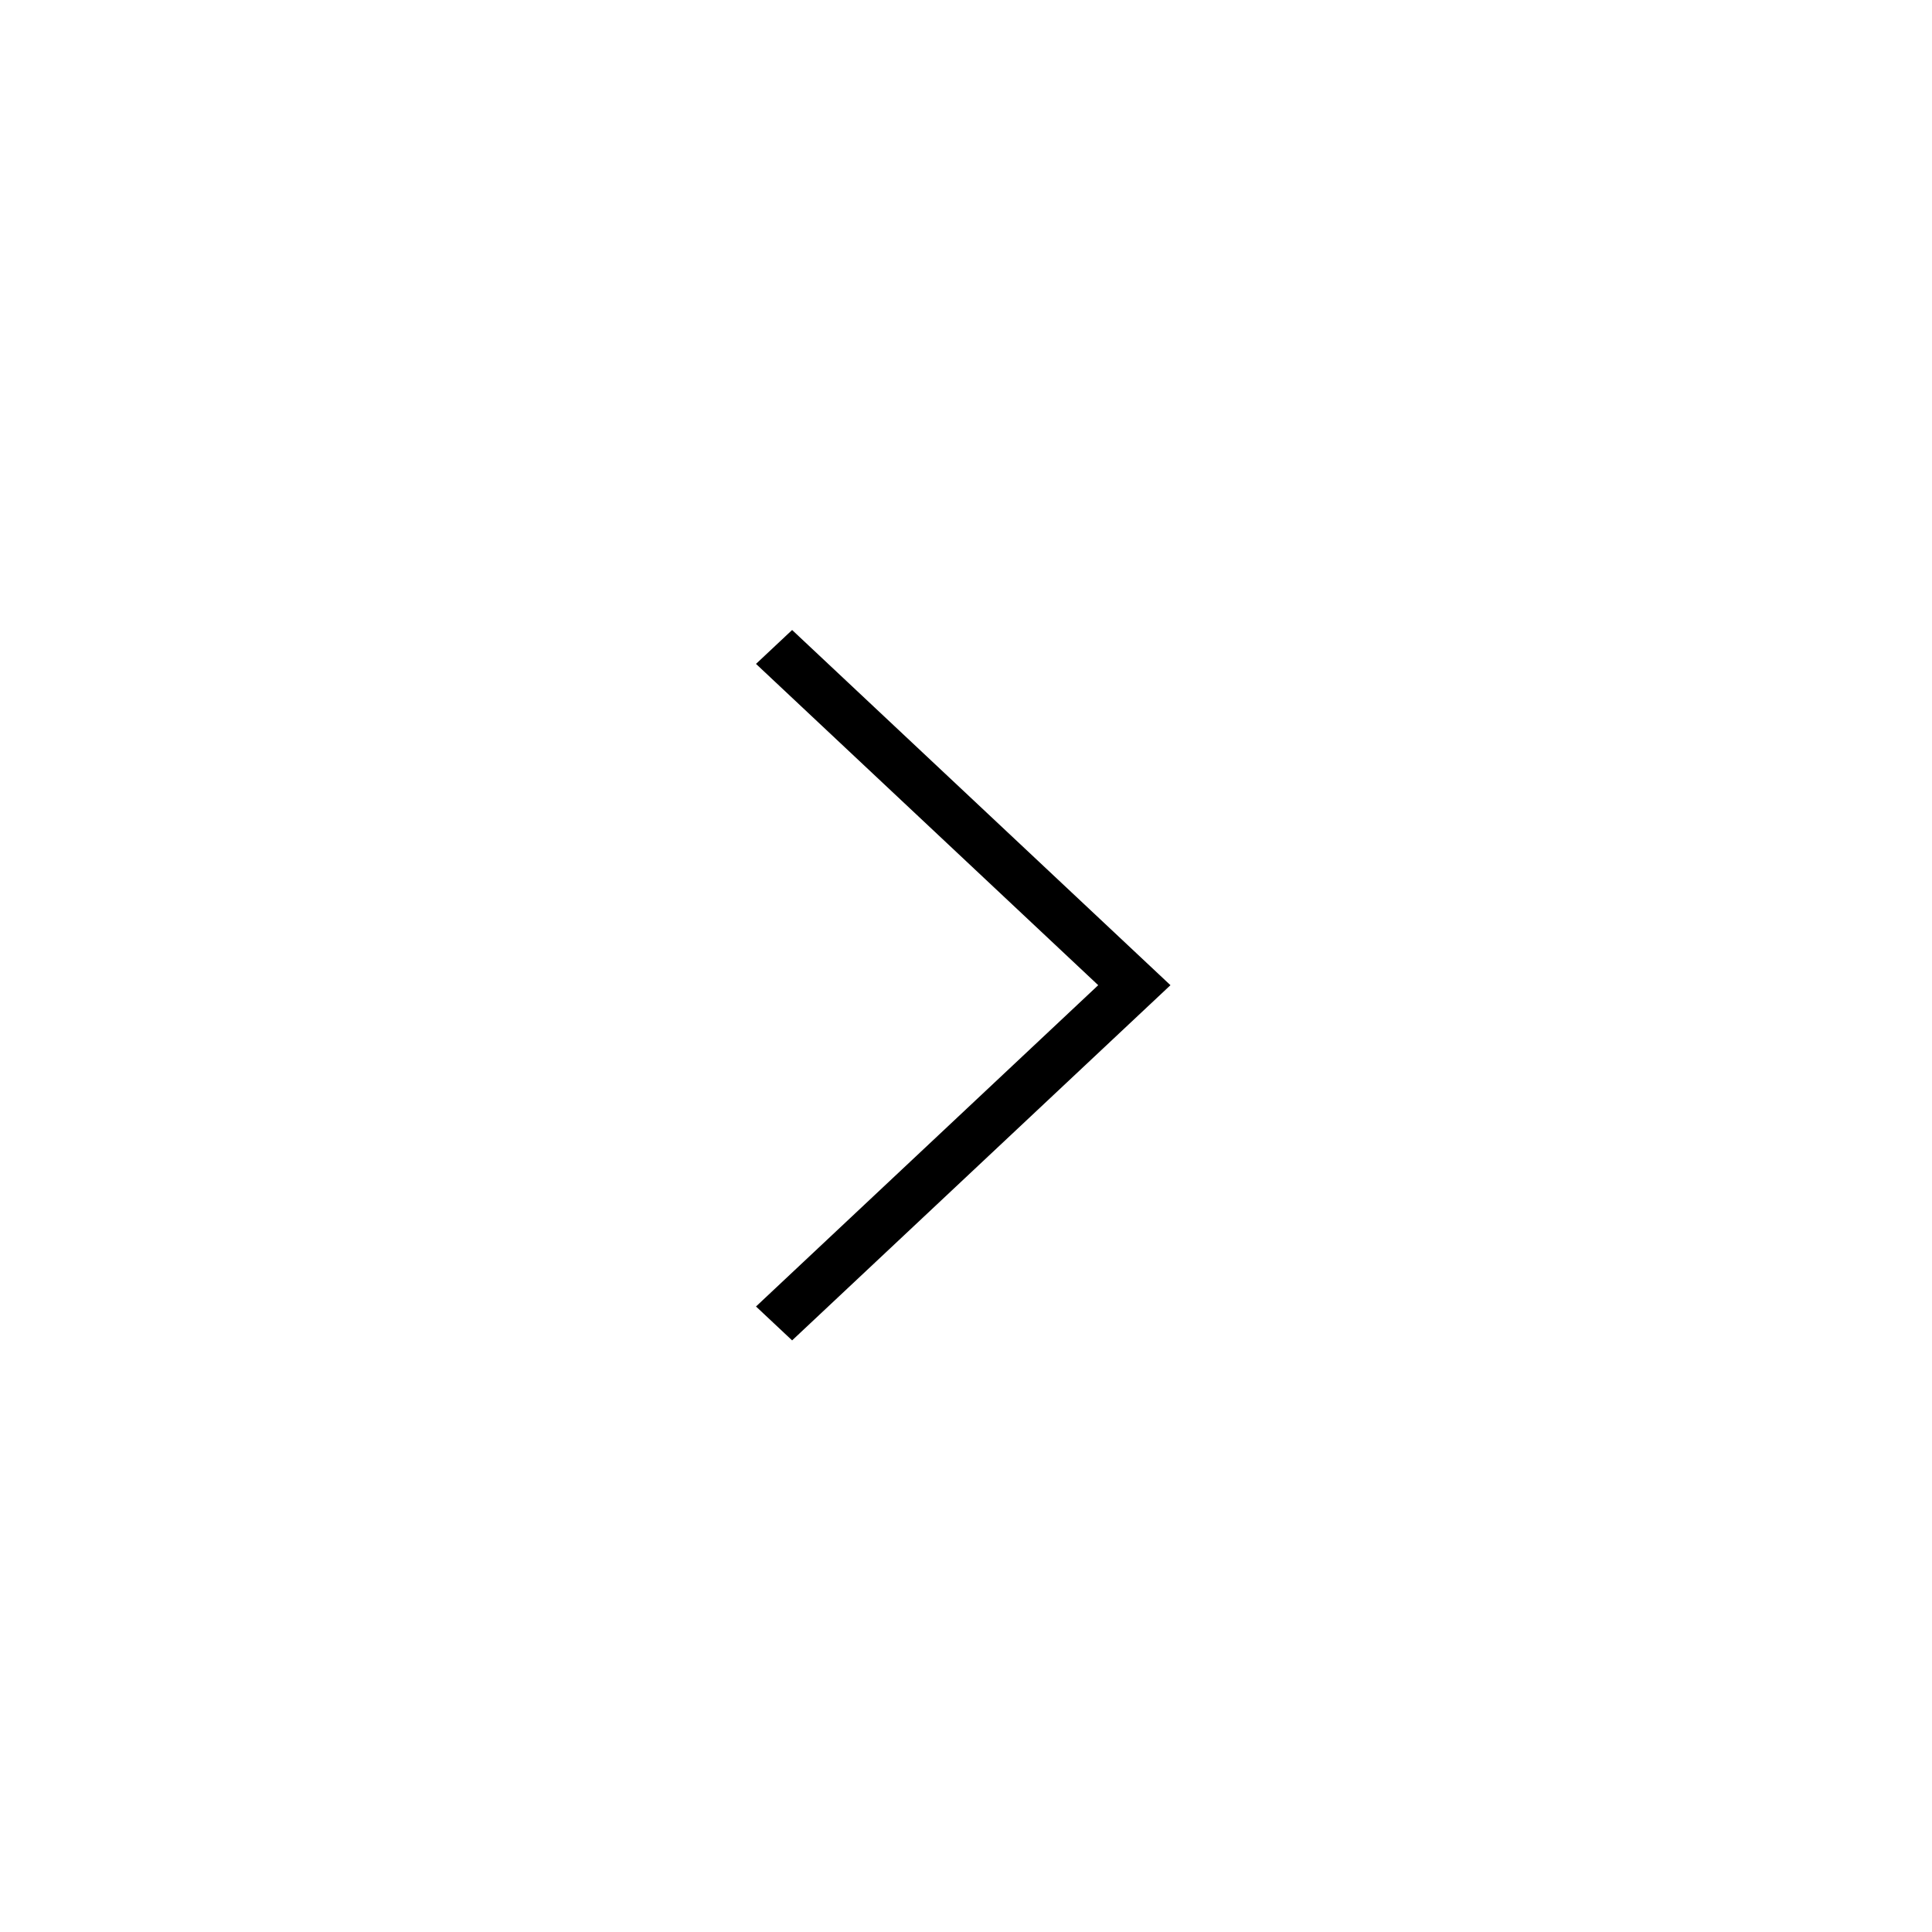
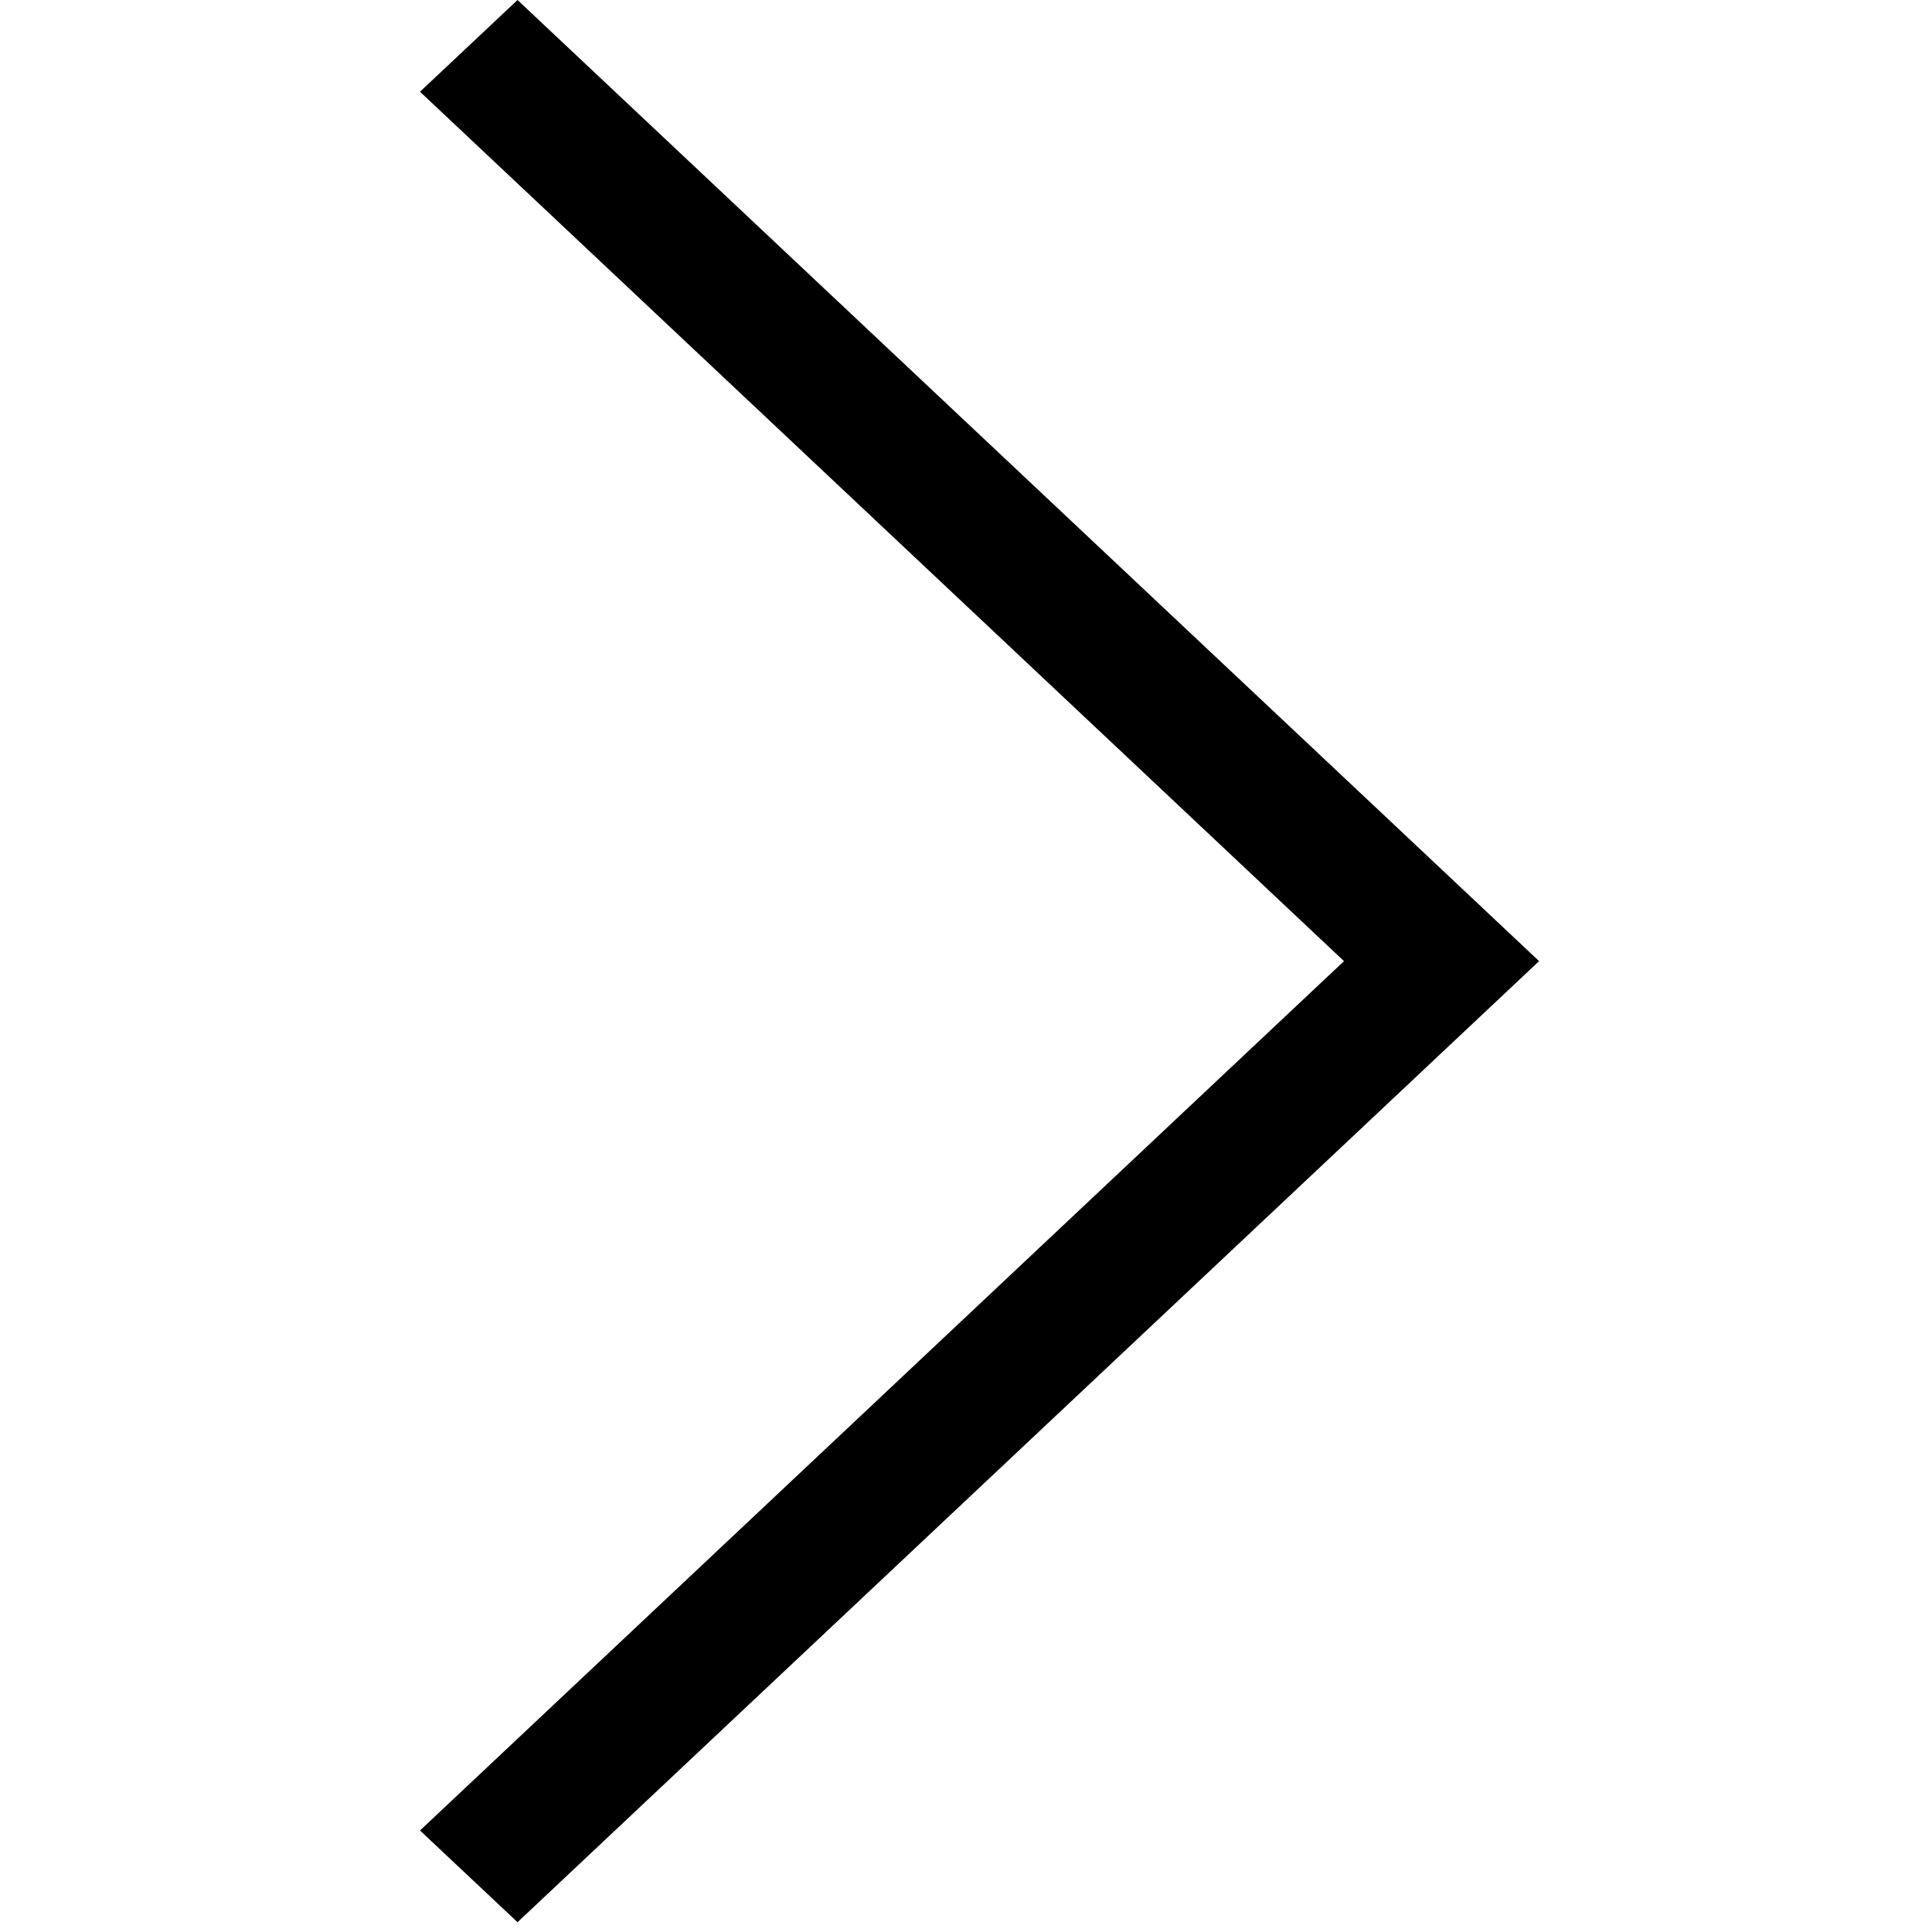
<svg xmlns="http://www.w3.org/2000/svg" width="46px" height="46px" viewBox="0 0 46 46" version="1.1">
  <defs />
  <g id="Page-1" stroke="none" stroke-width="1" fill="none" fill-rule="evenodd">
    <g id="carrot" fill="#000000">
-       <path d="M18.86,31.914 L18,31.107 L26.148,23.457 L18,15.807 L18.86,15 L27.868,23.457 L18.86,31.914" id="Imported-Layers" />
+       <path d="M12.322,45.767 L10,43.583 L32,22.884 L10,2.184 L12.322,0 L36.645,22.884 L12.322,45.767" id="Imported-Layers" />
    </g>
  </g>
</svg>
